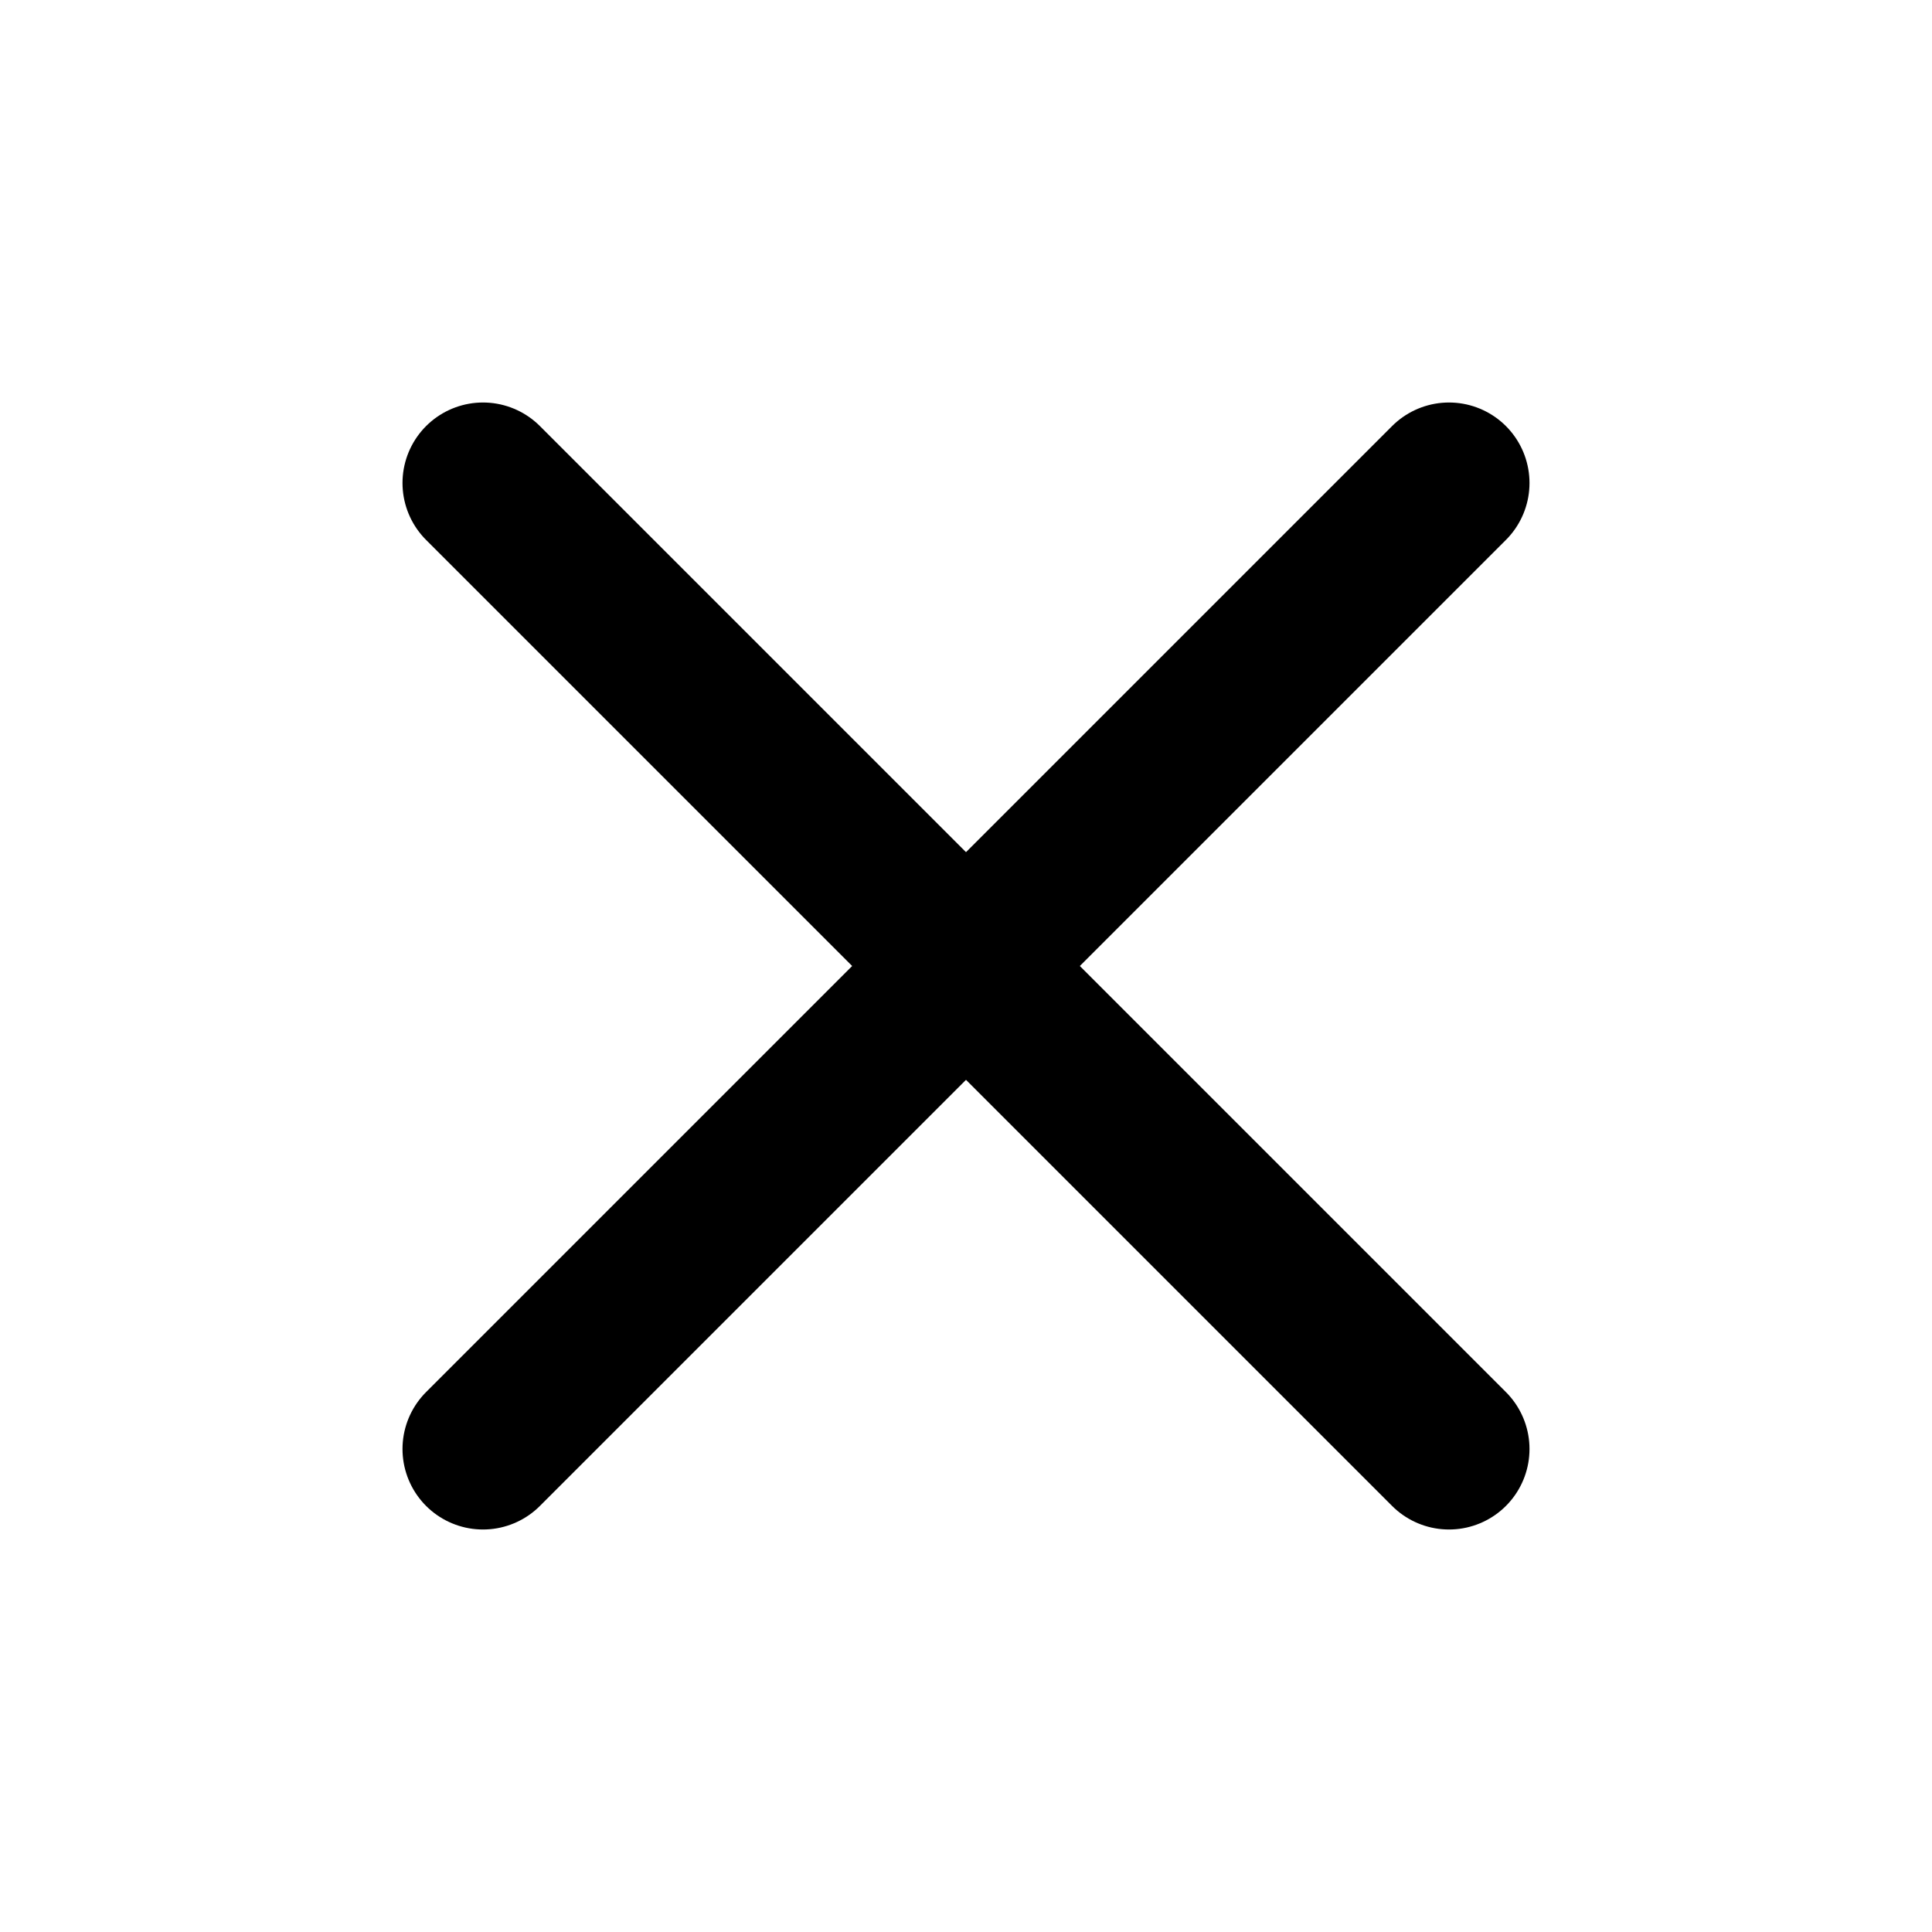
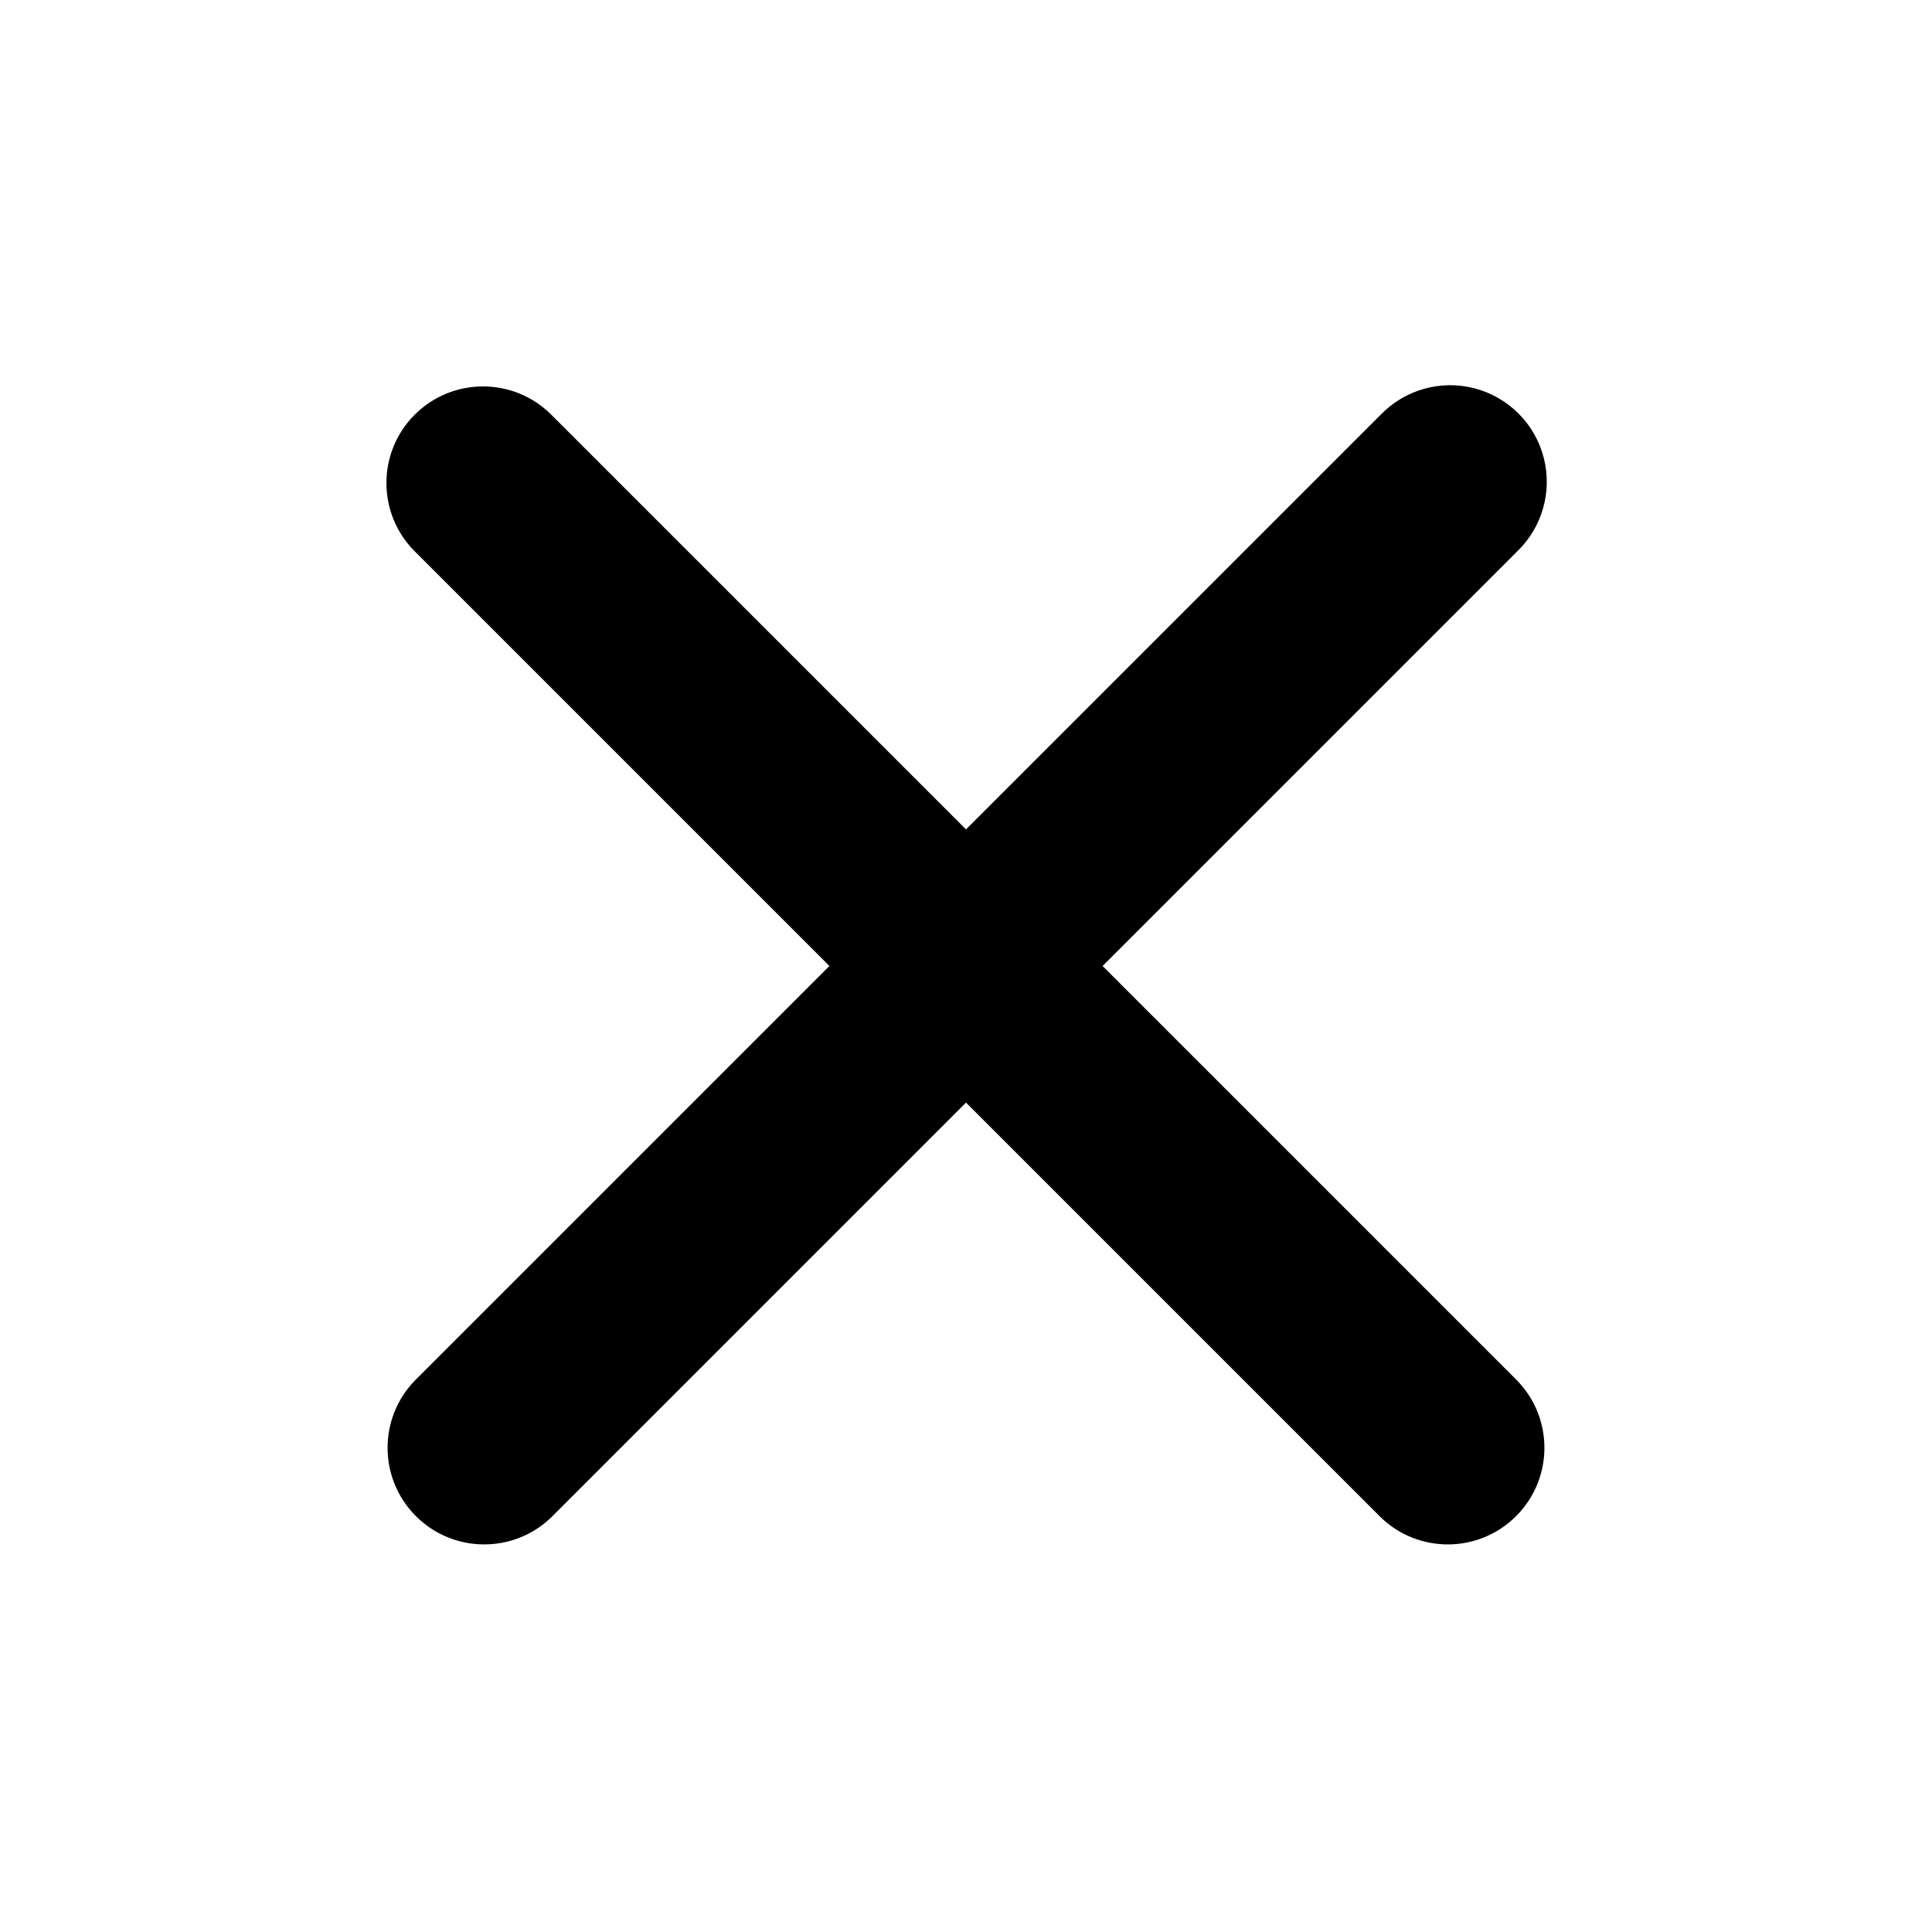
- <svg xmlns="http://www.w3.org/2000/svg" width="24" height="24" viewBox="0 0 24 24" fill="none" stroke="currentColor" stroke-width="2" stroke-linecap="round" stroke-linejoin="round">
-   <line x1="18" y1="6" x2="6" y2="18" />
-   <line x1="6" y1="6" x2="18" y2="18" />
+ <svg xmlns="http://www.w3.org/2000/svg" role="img" viewBox="0 0 20 20" fill="currentColor">
+   <path fillRule="evenodd" d="M4.293 4.293a1 1 0 011.414 0L10 8.586l4.293-4.293a1 1 0 111.414 1.414L11.414 10l4.293 4.293a1 1 0 01-1.414 1.414L10 11.414l-4.293 4.293a1 1 0 01-1.414-1.414L8.586 10 4.293 5.707a1 1 0 010-1.414z" clipRule="evenodd" />
</svg>
